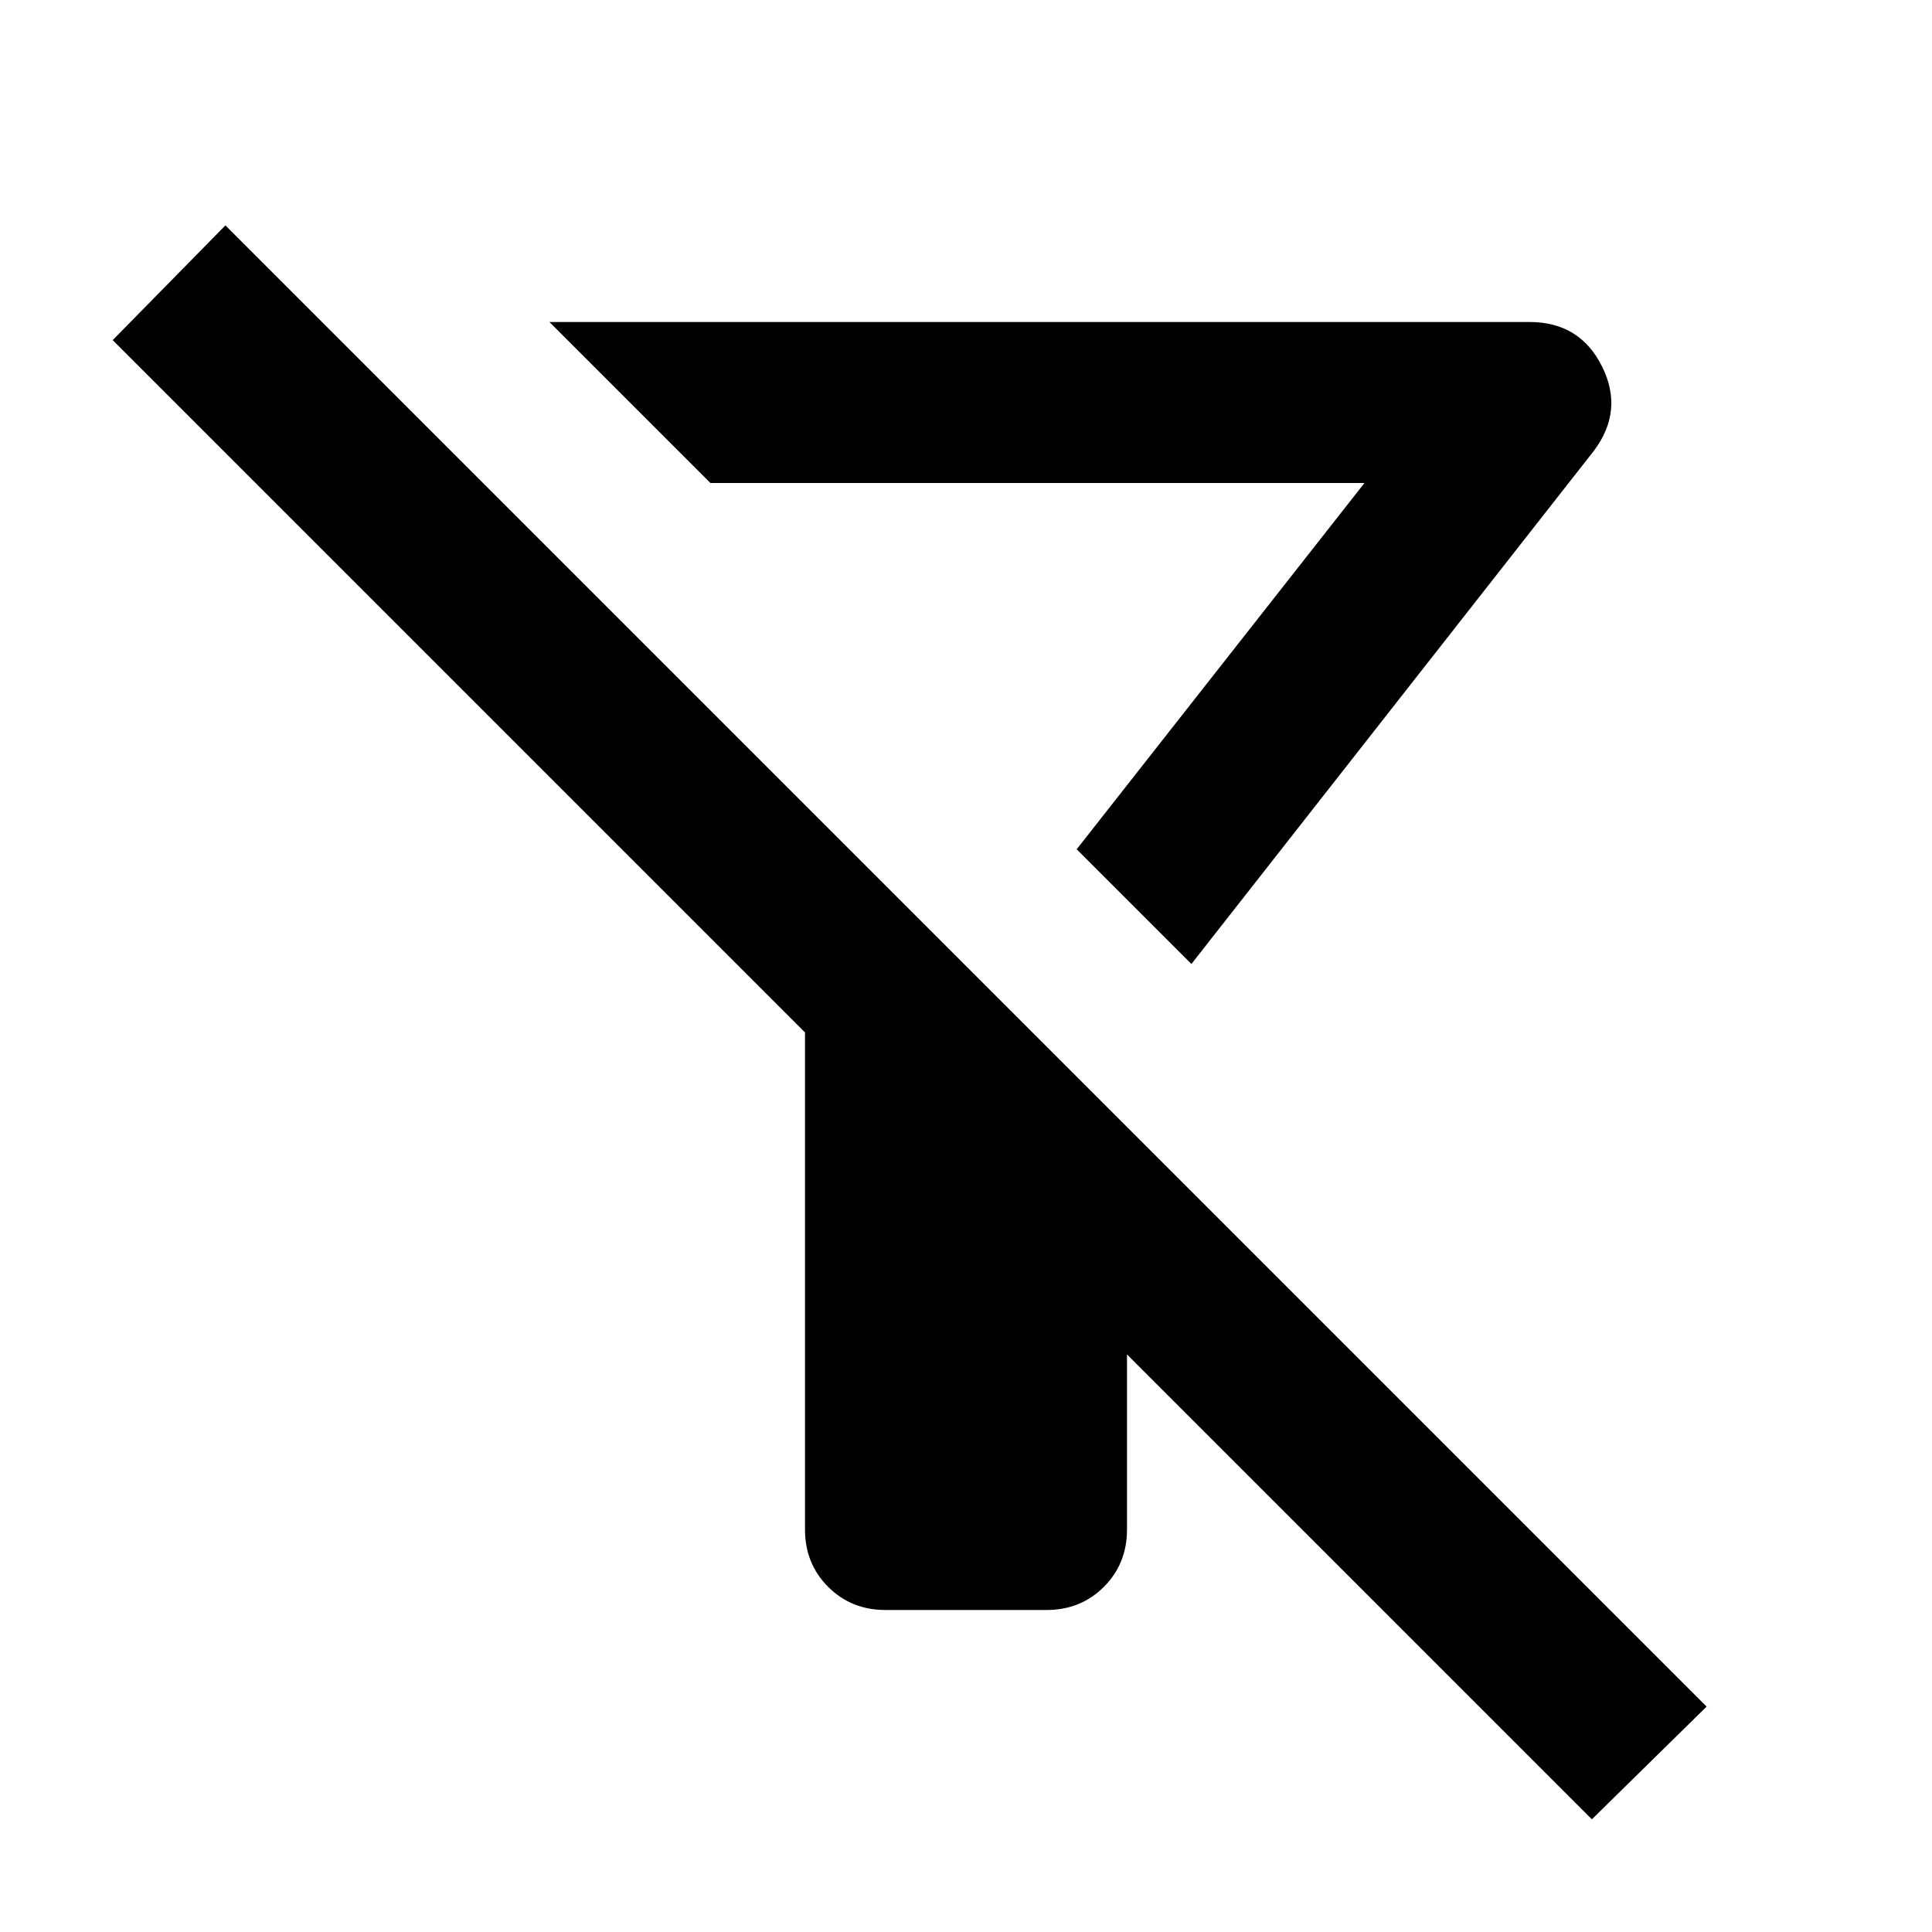
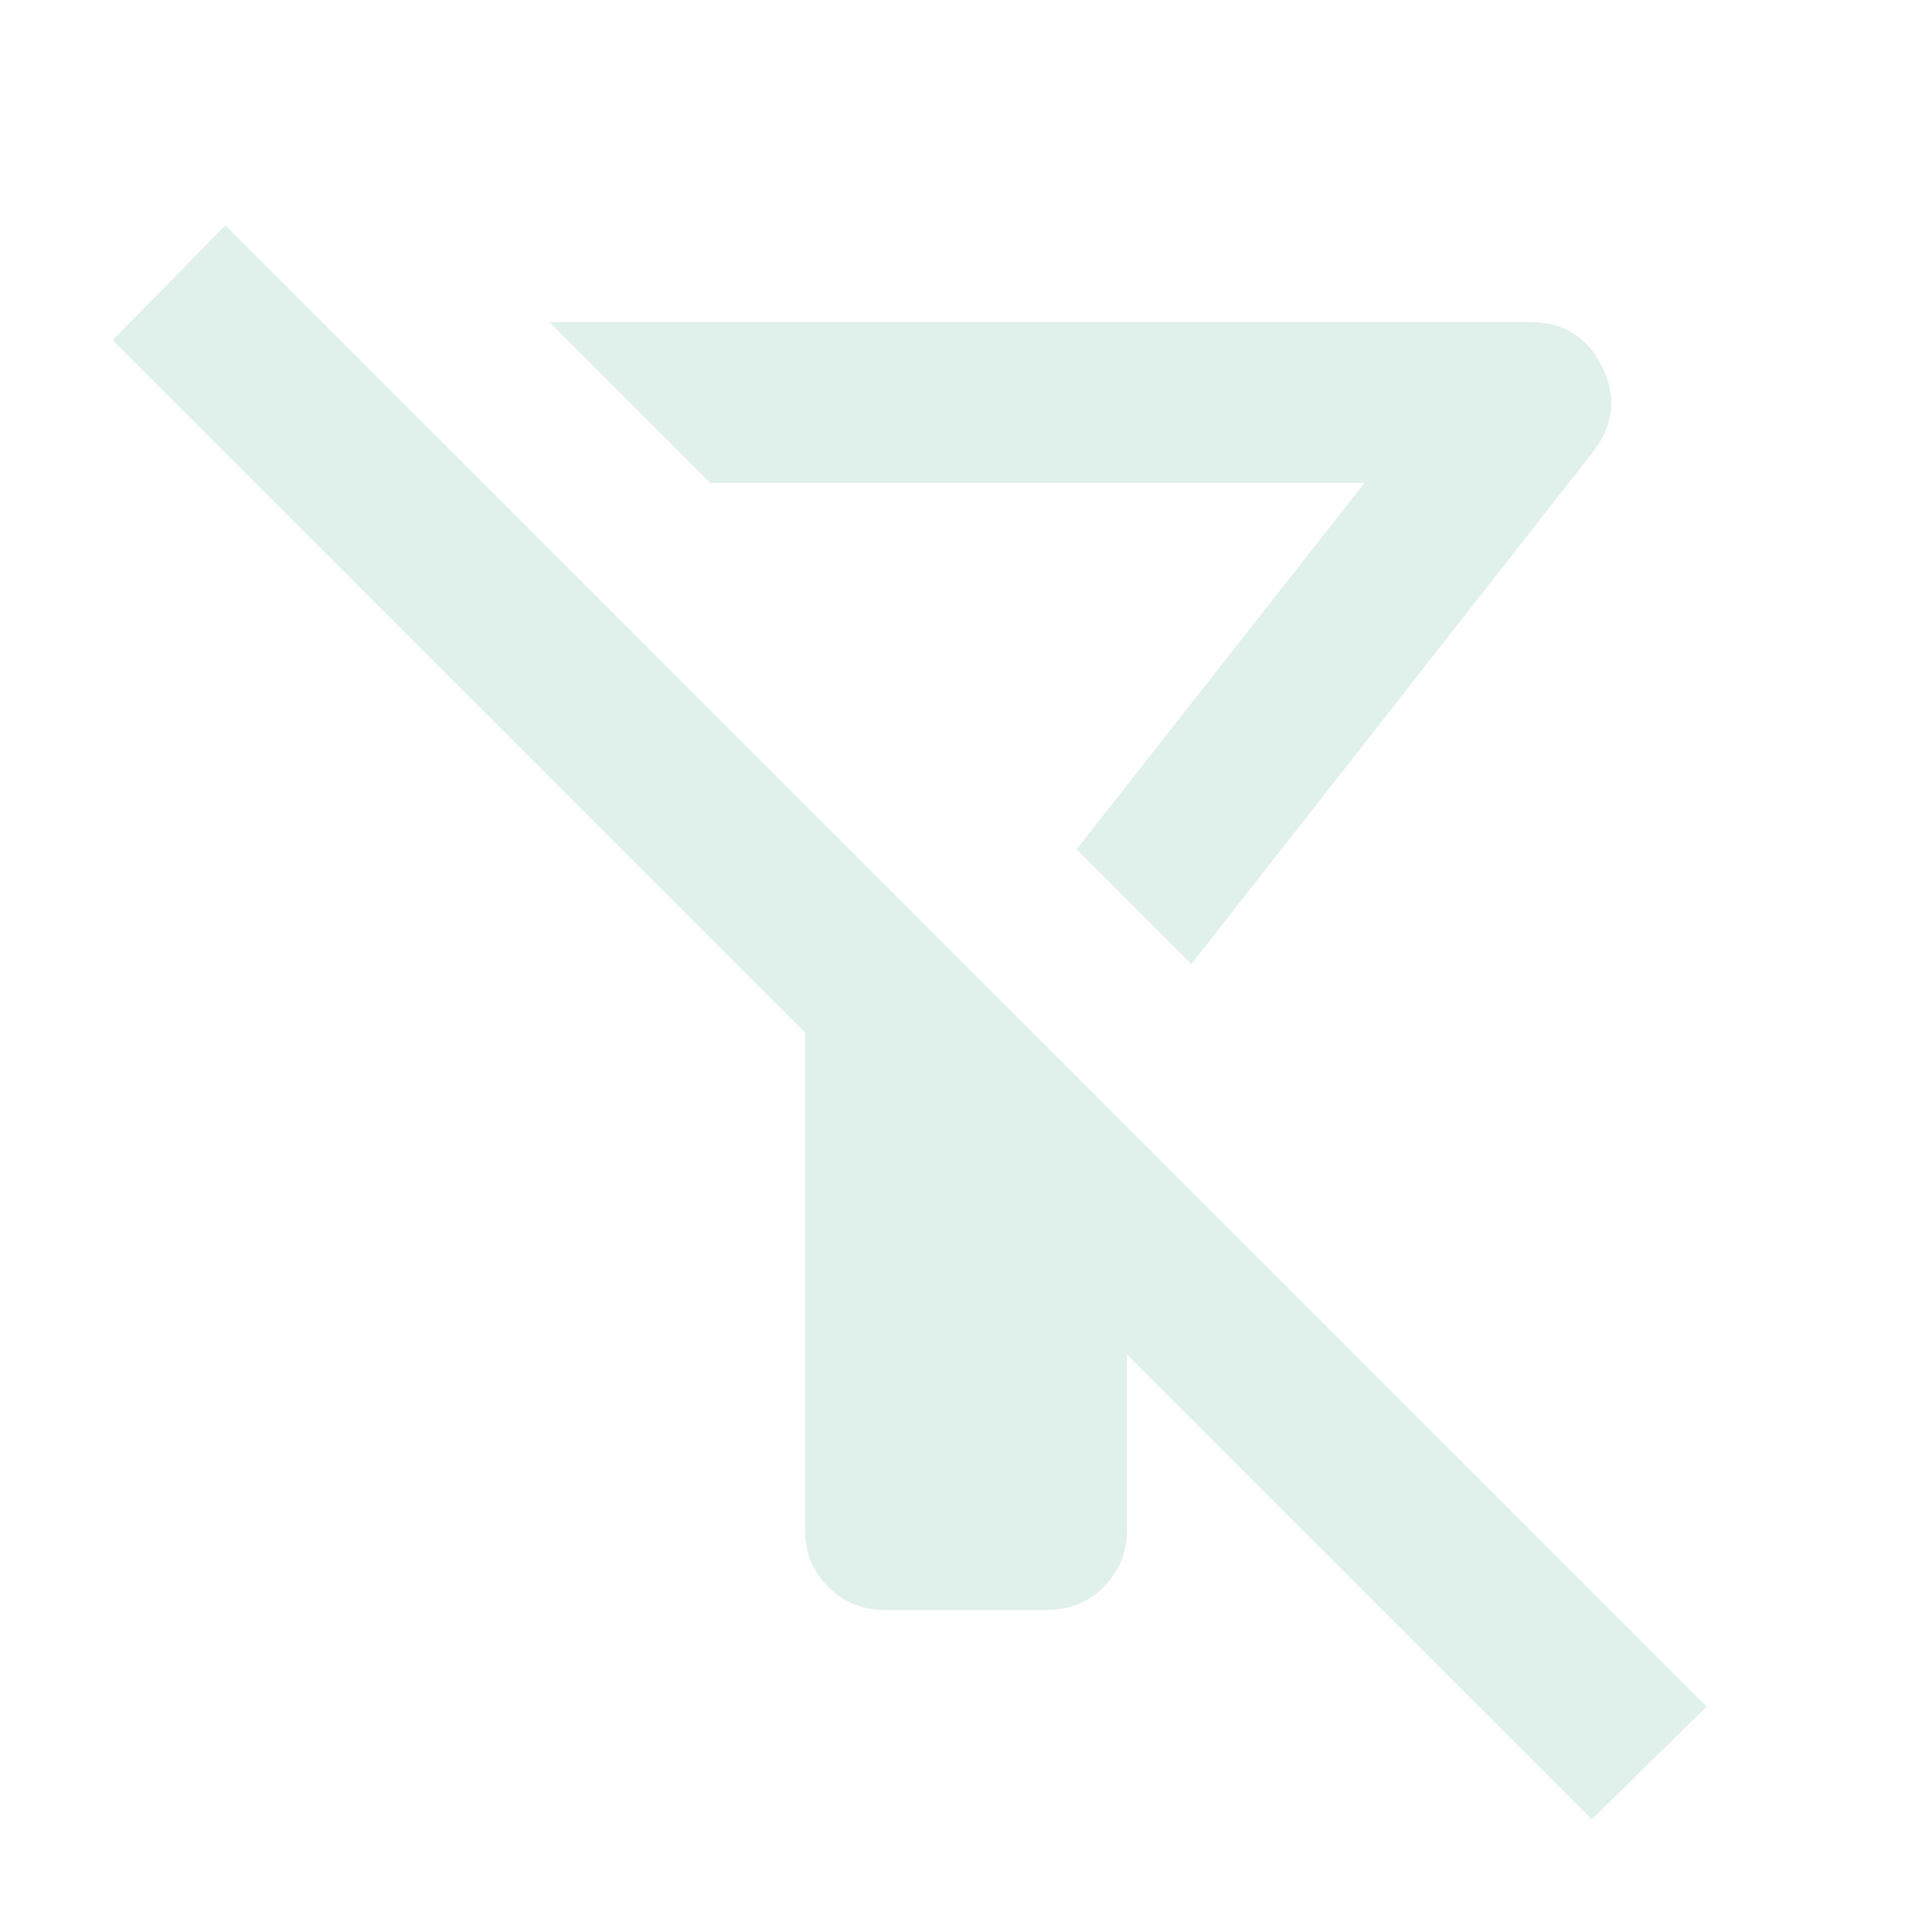
- <svg xmlns="http://www.w3.org/2000/svg" height="24" viewBox="0 -960 960 960" width="24">
+ <svg xmlns="http://www.w3.org/2000/svg" height="24" fill="#E0F0EA" viewBox="0 -960 960 960" width="24">
  <path d="m592-481-57-57 143-182H353l-80-80h487q25 0 36 22t-4 42L592-481ZM791-56 560-287v87q0 17-11.5 28.5T520-160h-80q-17 0-28.5-11.5T400-200v-247L56-791l56-57 736 736-57 56ZM535-538Z" />
</svg>
